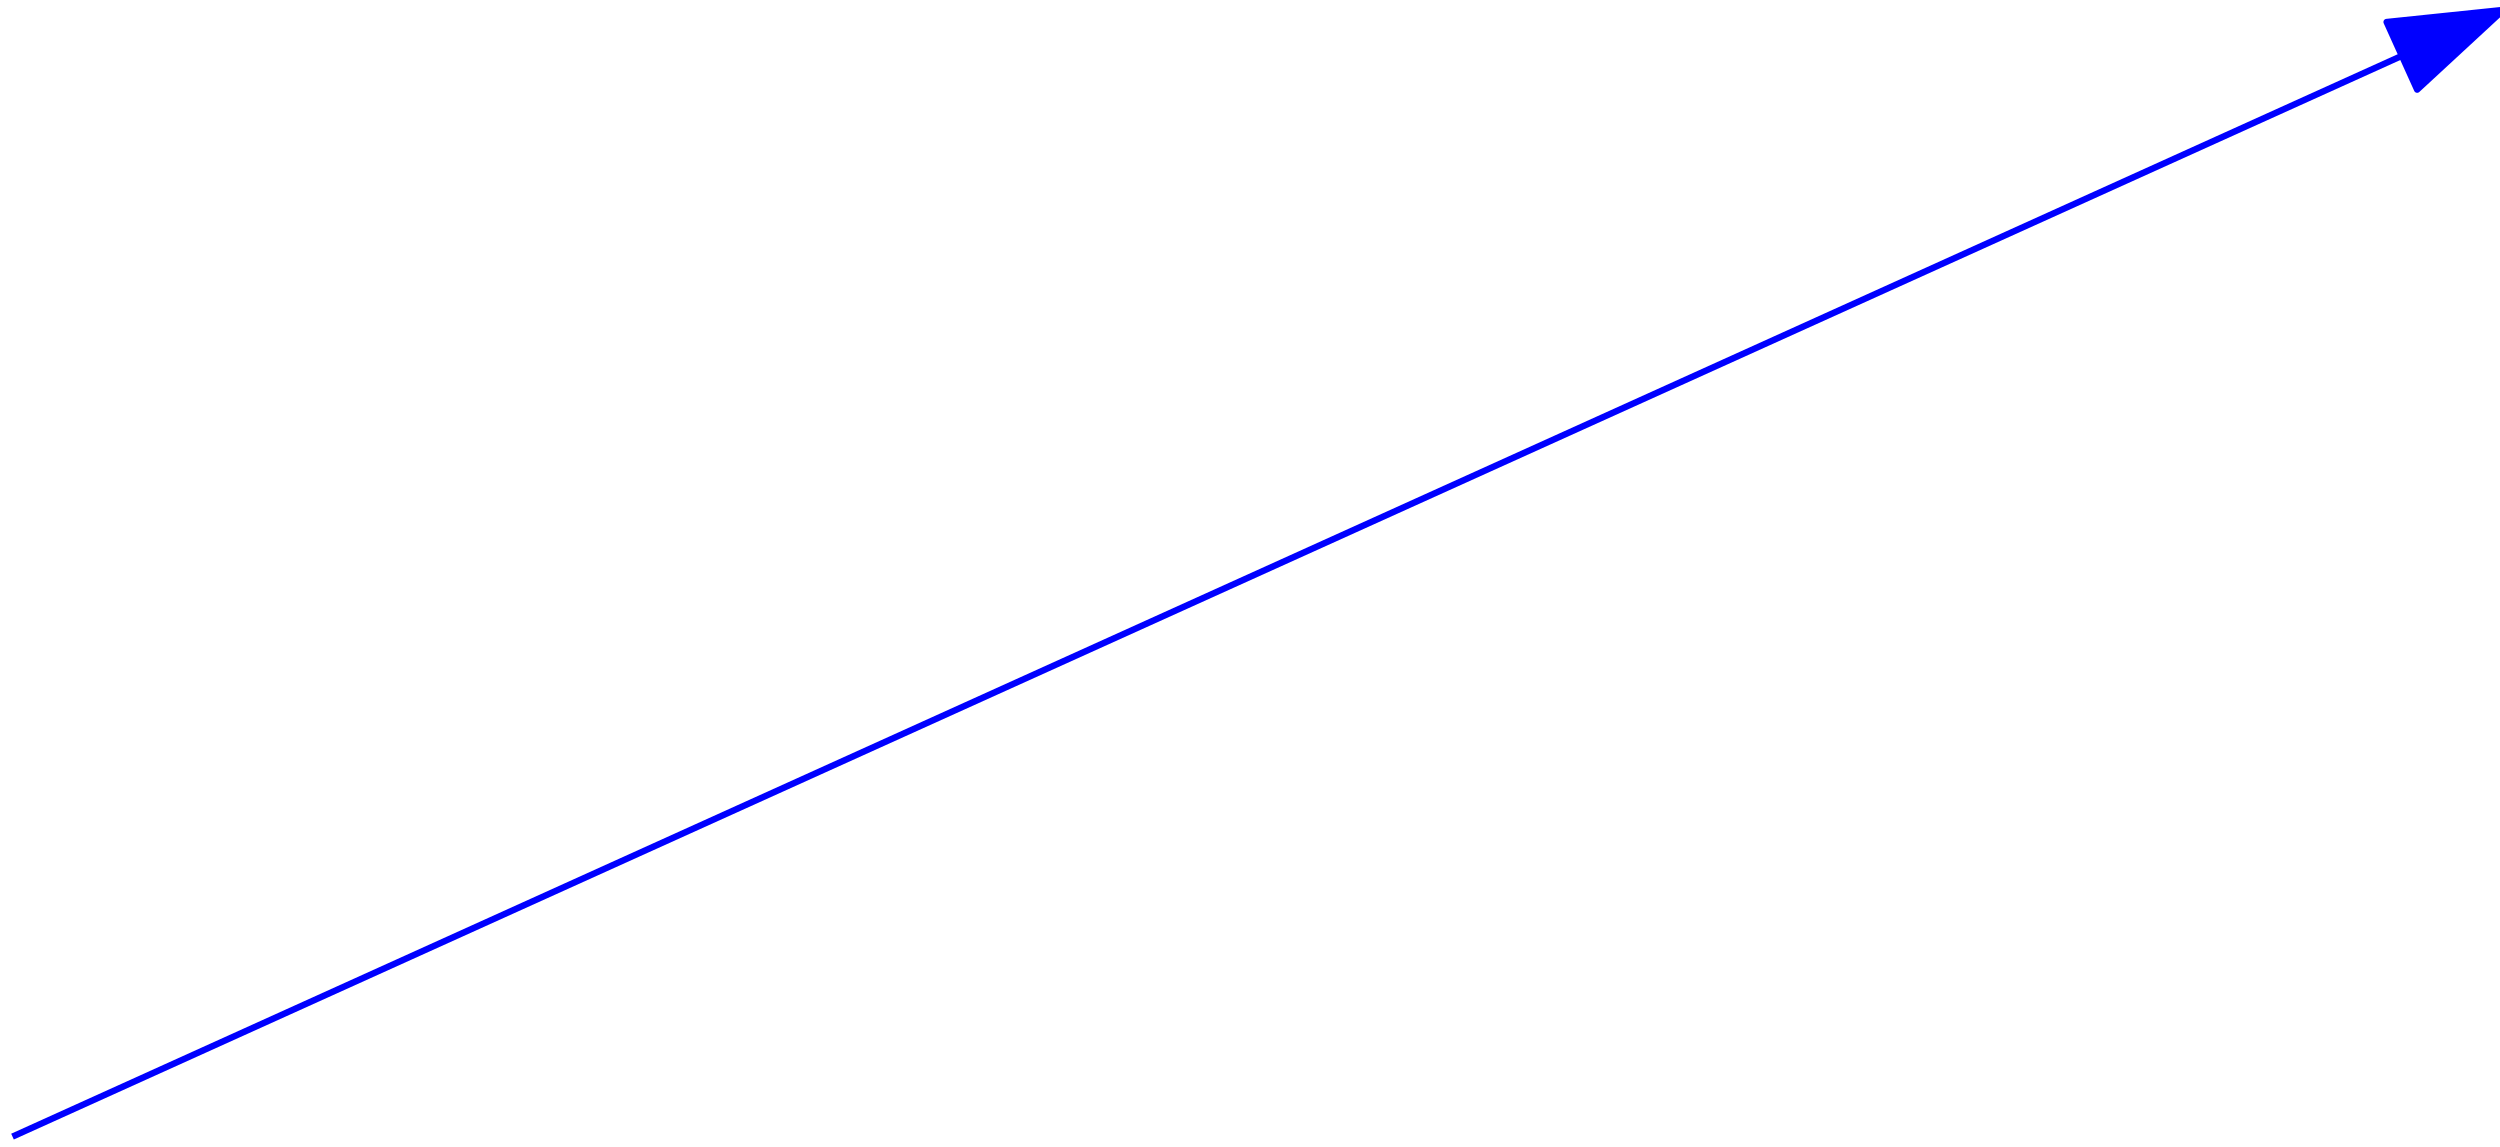
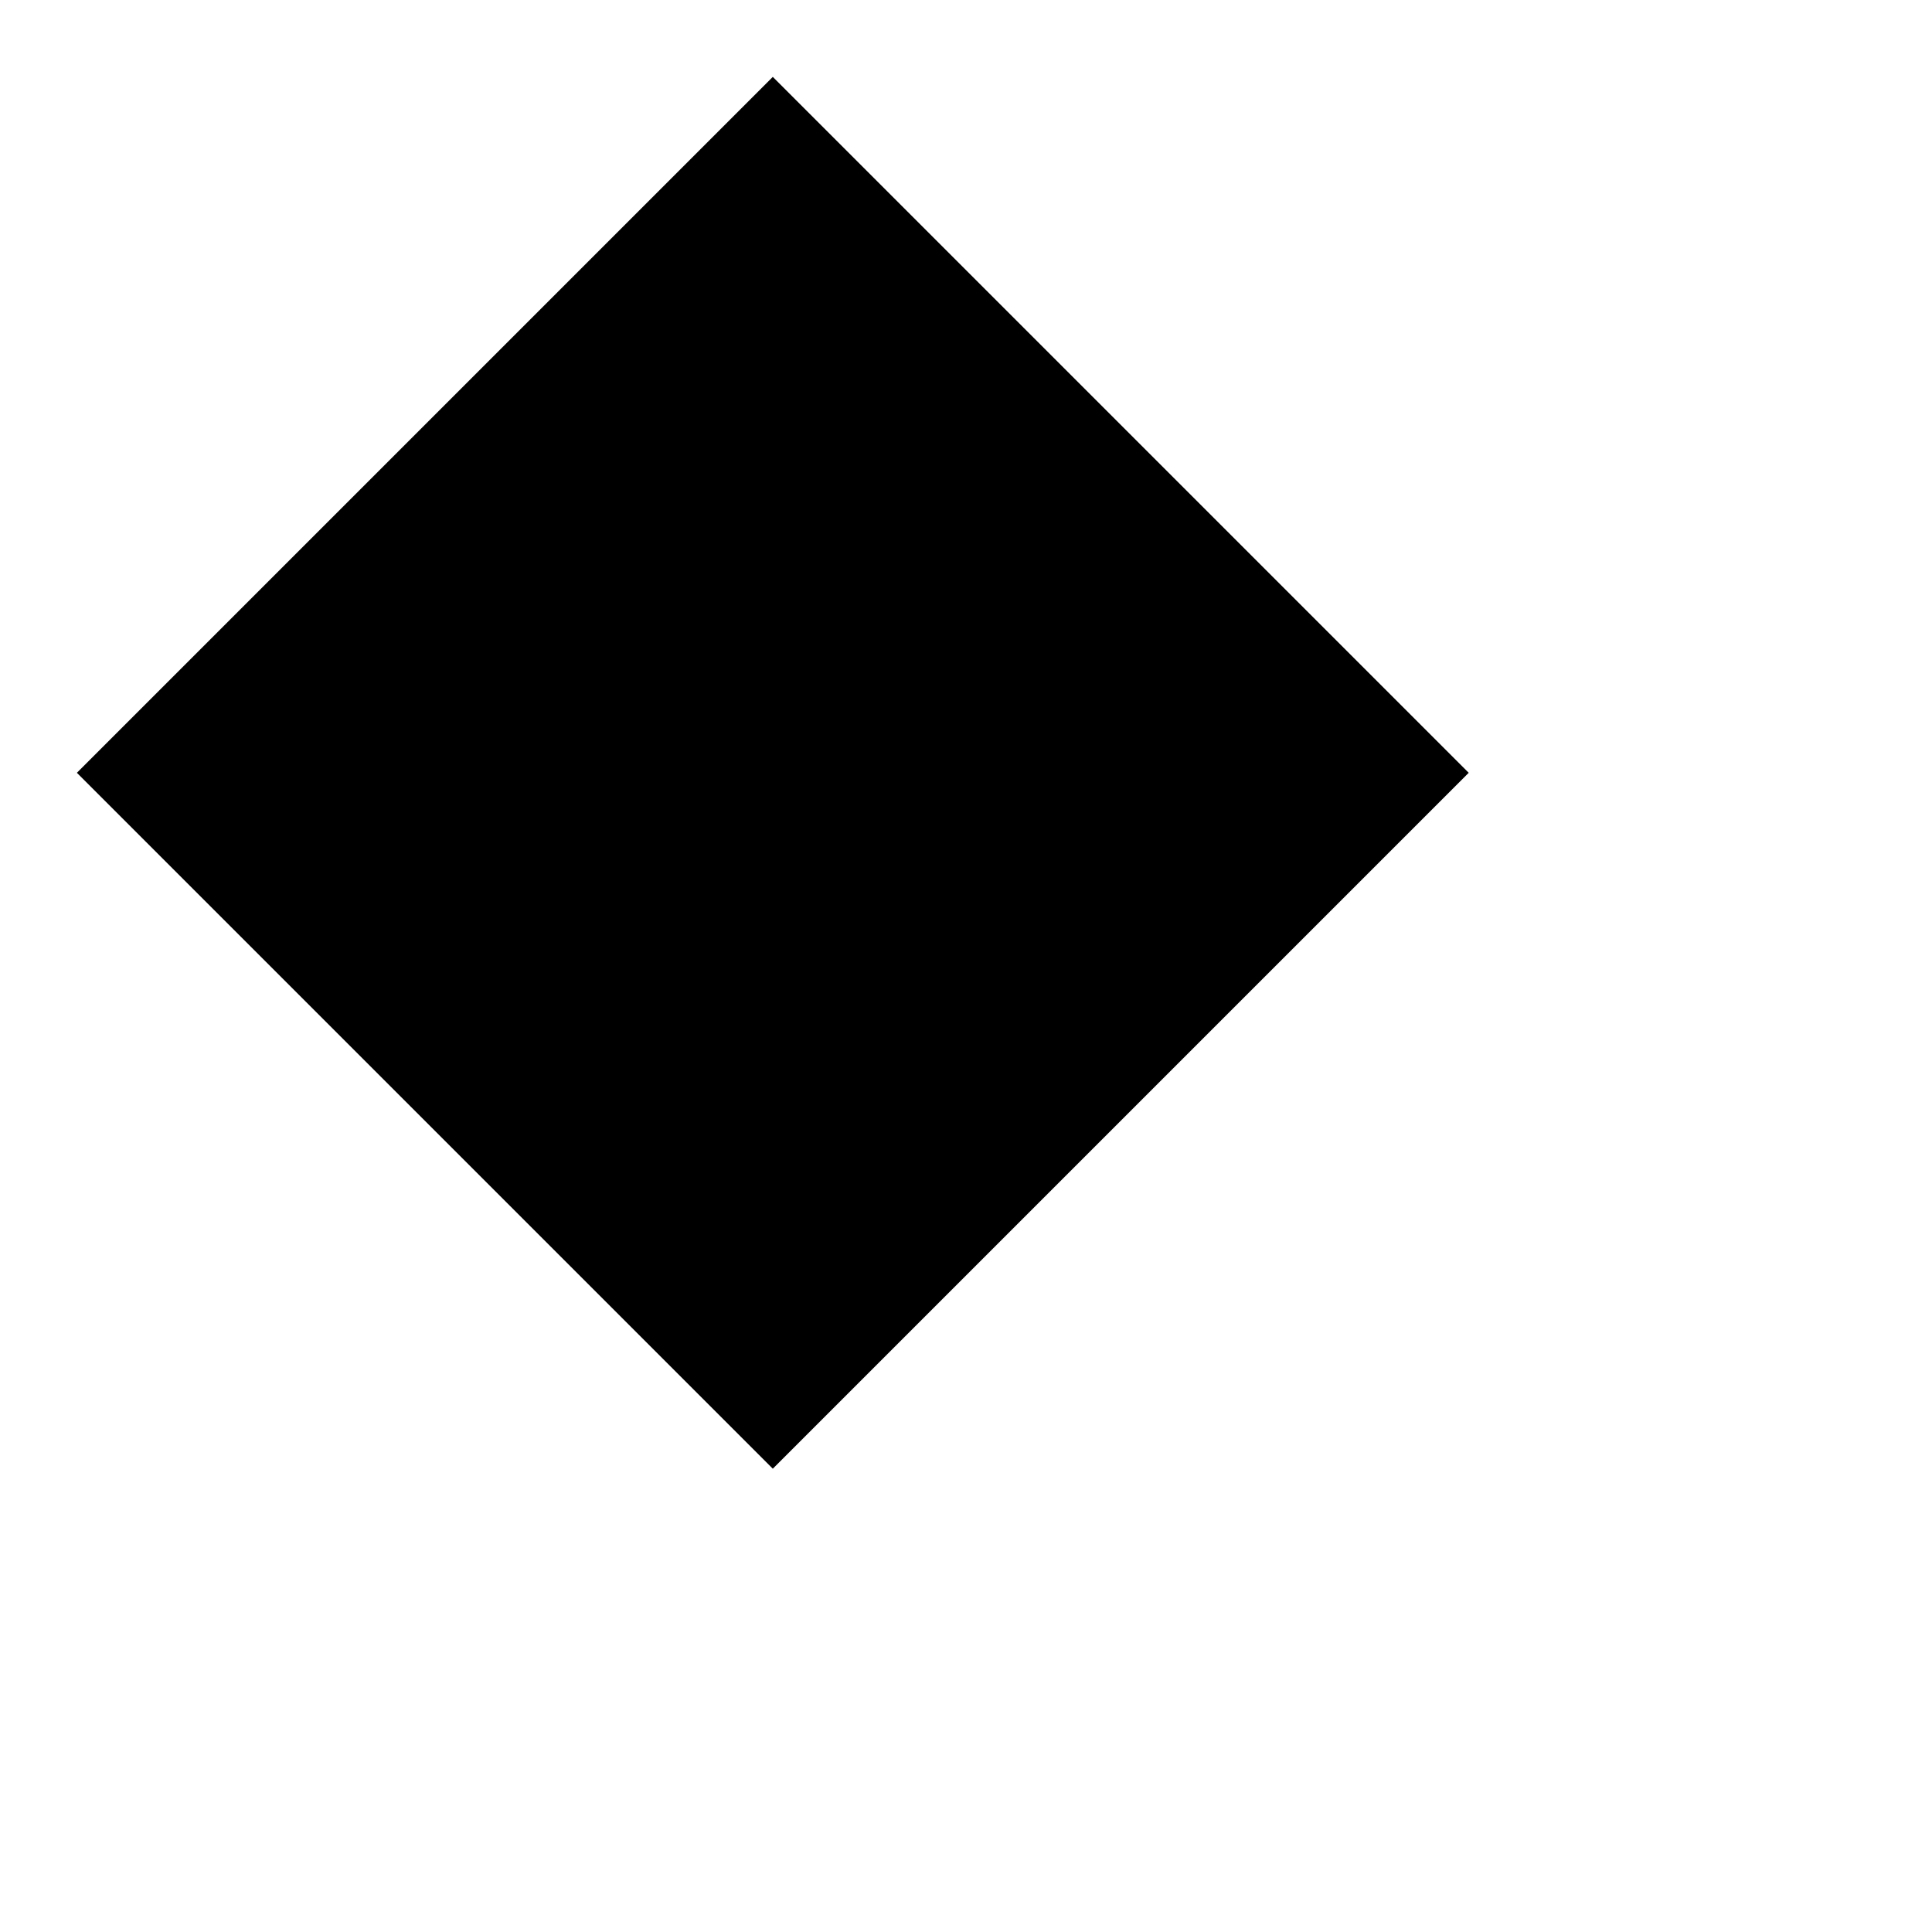
- <svg xmlns="http://www.w3.org/2000/svg" height="72" style="background-color:white" viewBox="0 0 157 72" width="157">
-   <path d="M -14.215 748.621 L 142.215 819.379 " fill="none" stroke="rgb(0%, 0%, 100%)" stroke-linecap="butt" stroke-linejoin="round" stroke-miterlimit="10" stroke-opacity="1" stroke-width="0.4" transform="matrix(1, 0, 0, -1, 15, 820)" />
-   <path d="M 142.215 819.379 L 134.879 818.617 L 136.797 814.371 Z M 142.215 819.379 " fill="rgb(0%, 0%, 100%)" fill-opacity="1" fill-rule="evenodd" stroke="rgb(0%, 0%, 100%)" stroke-linecap="butt" stroke-linejoin="round" stroke-miterlimit="10" stroke-opacity="1" stroke-width="0.4" transform="matrix(1, 0, 0, -1, 15, 820)" />
+ <svg xmlns="http://www.w3.org/2000/svg" height="5" style="background-color:white" viewBox="0 0 5 5" width="5">
+   <path d="M 0.199 2 L 2 0.199 L 3.801 2 L 2 3.801 Z M 0.199 2 " fill="rgb(0%, 0%, 0%)" fill-opacity="1" fill-rule="evenodd" />
</svg>
